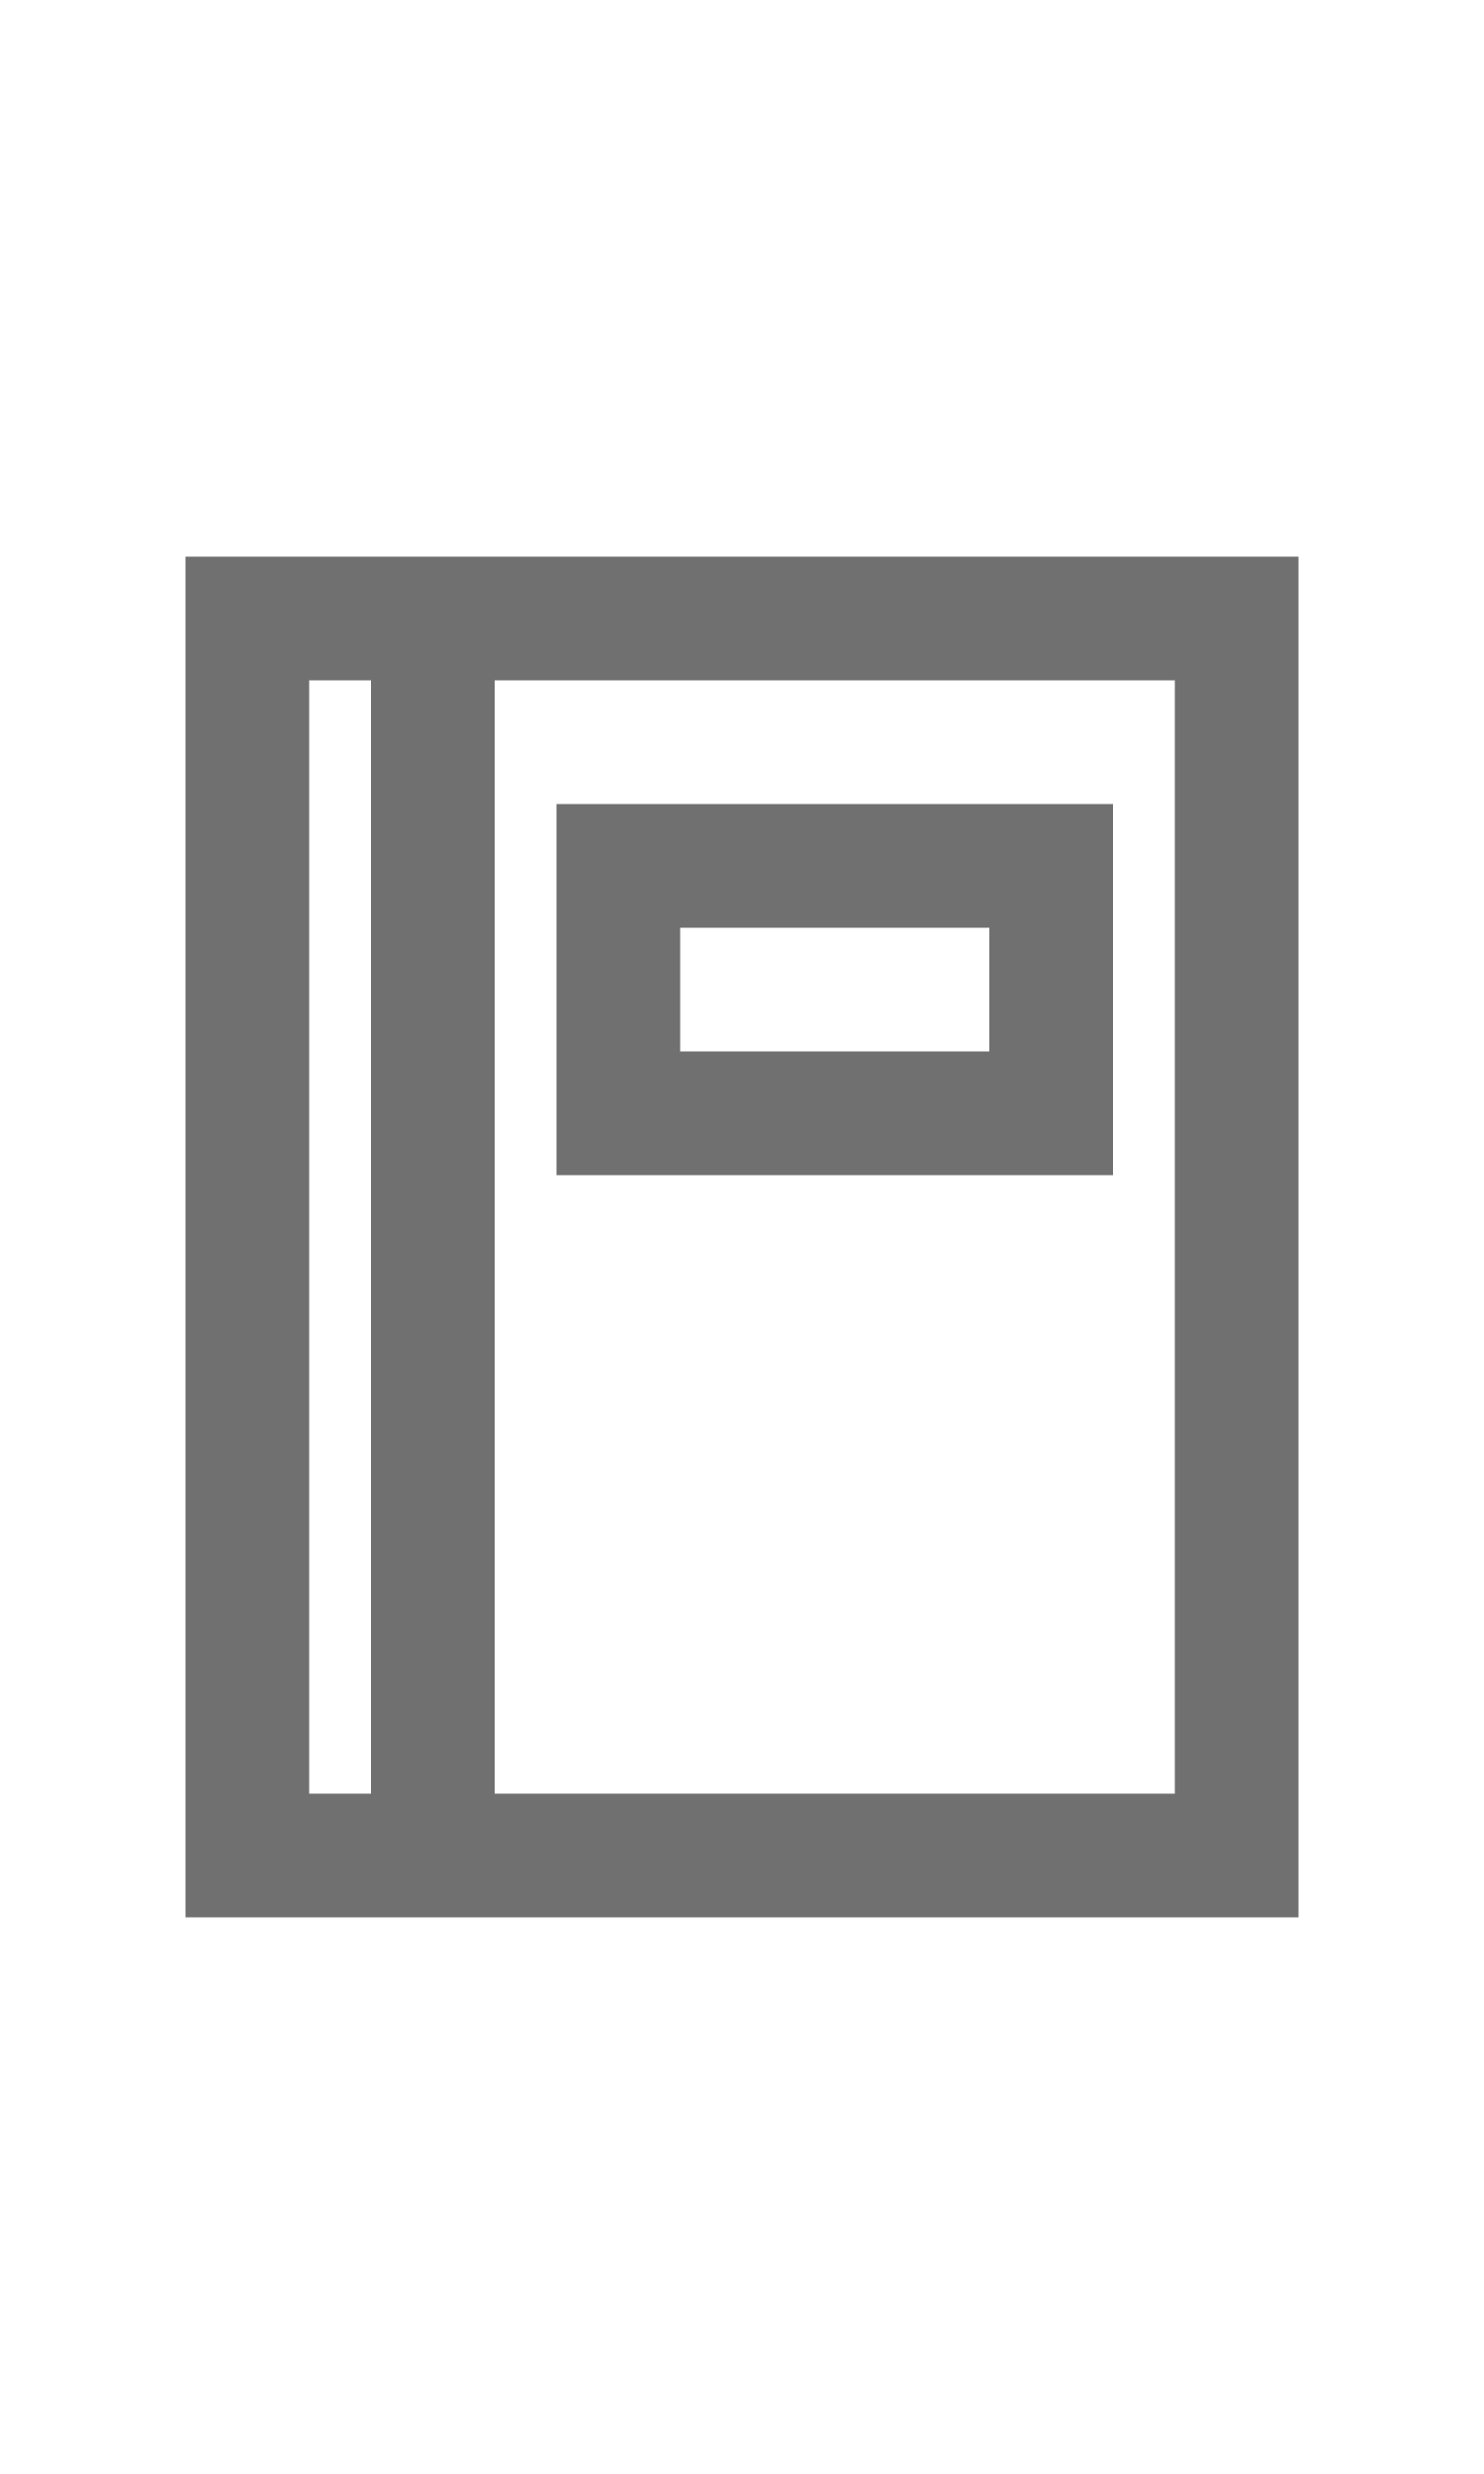
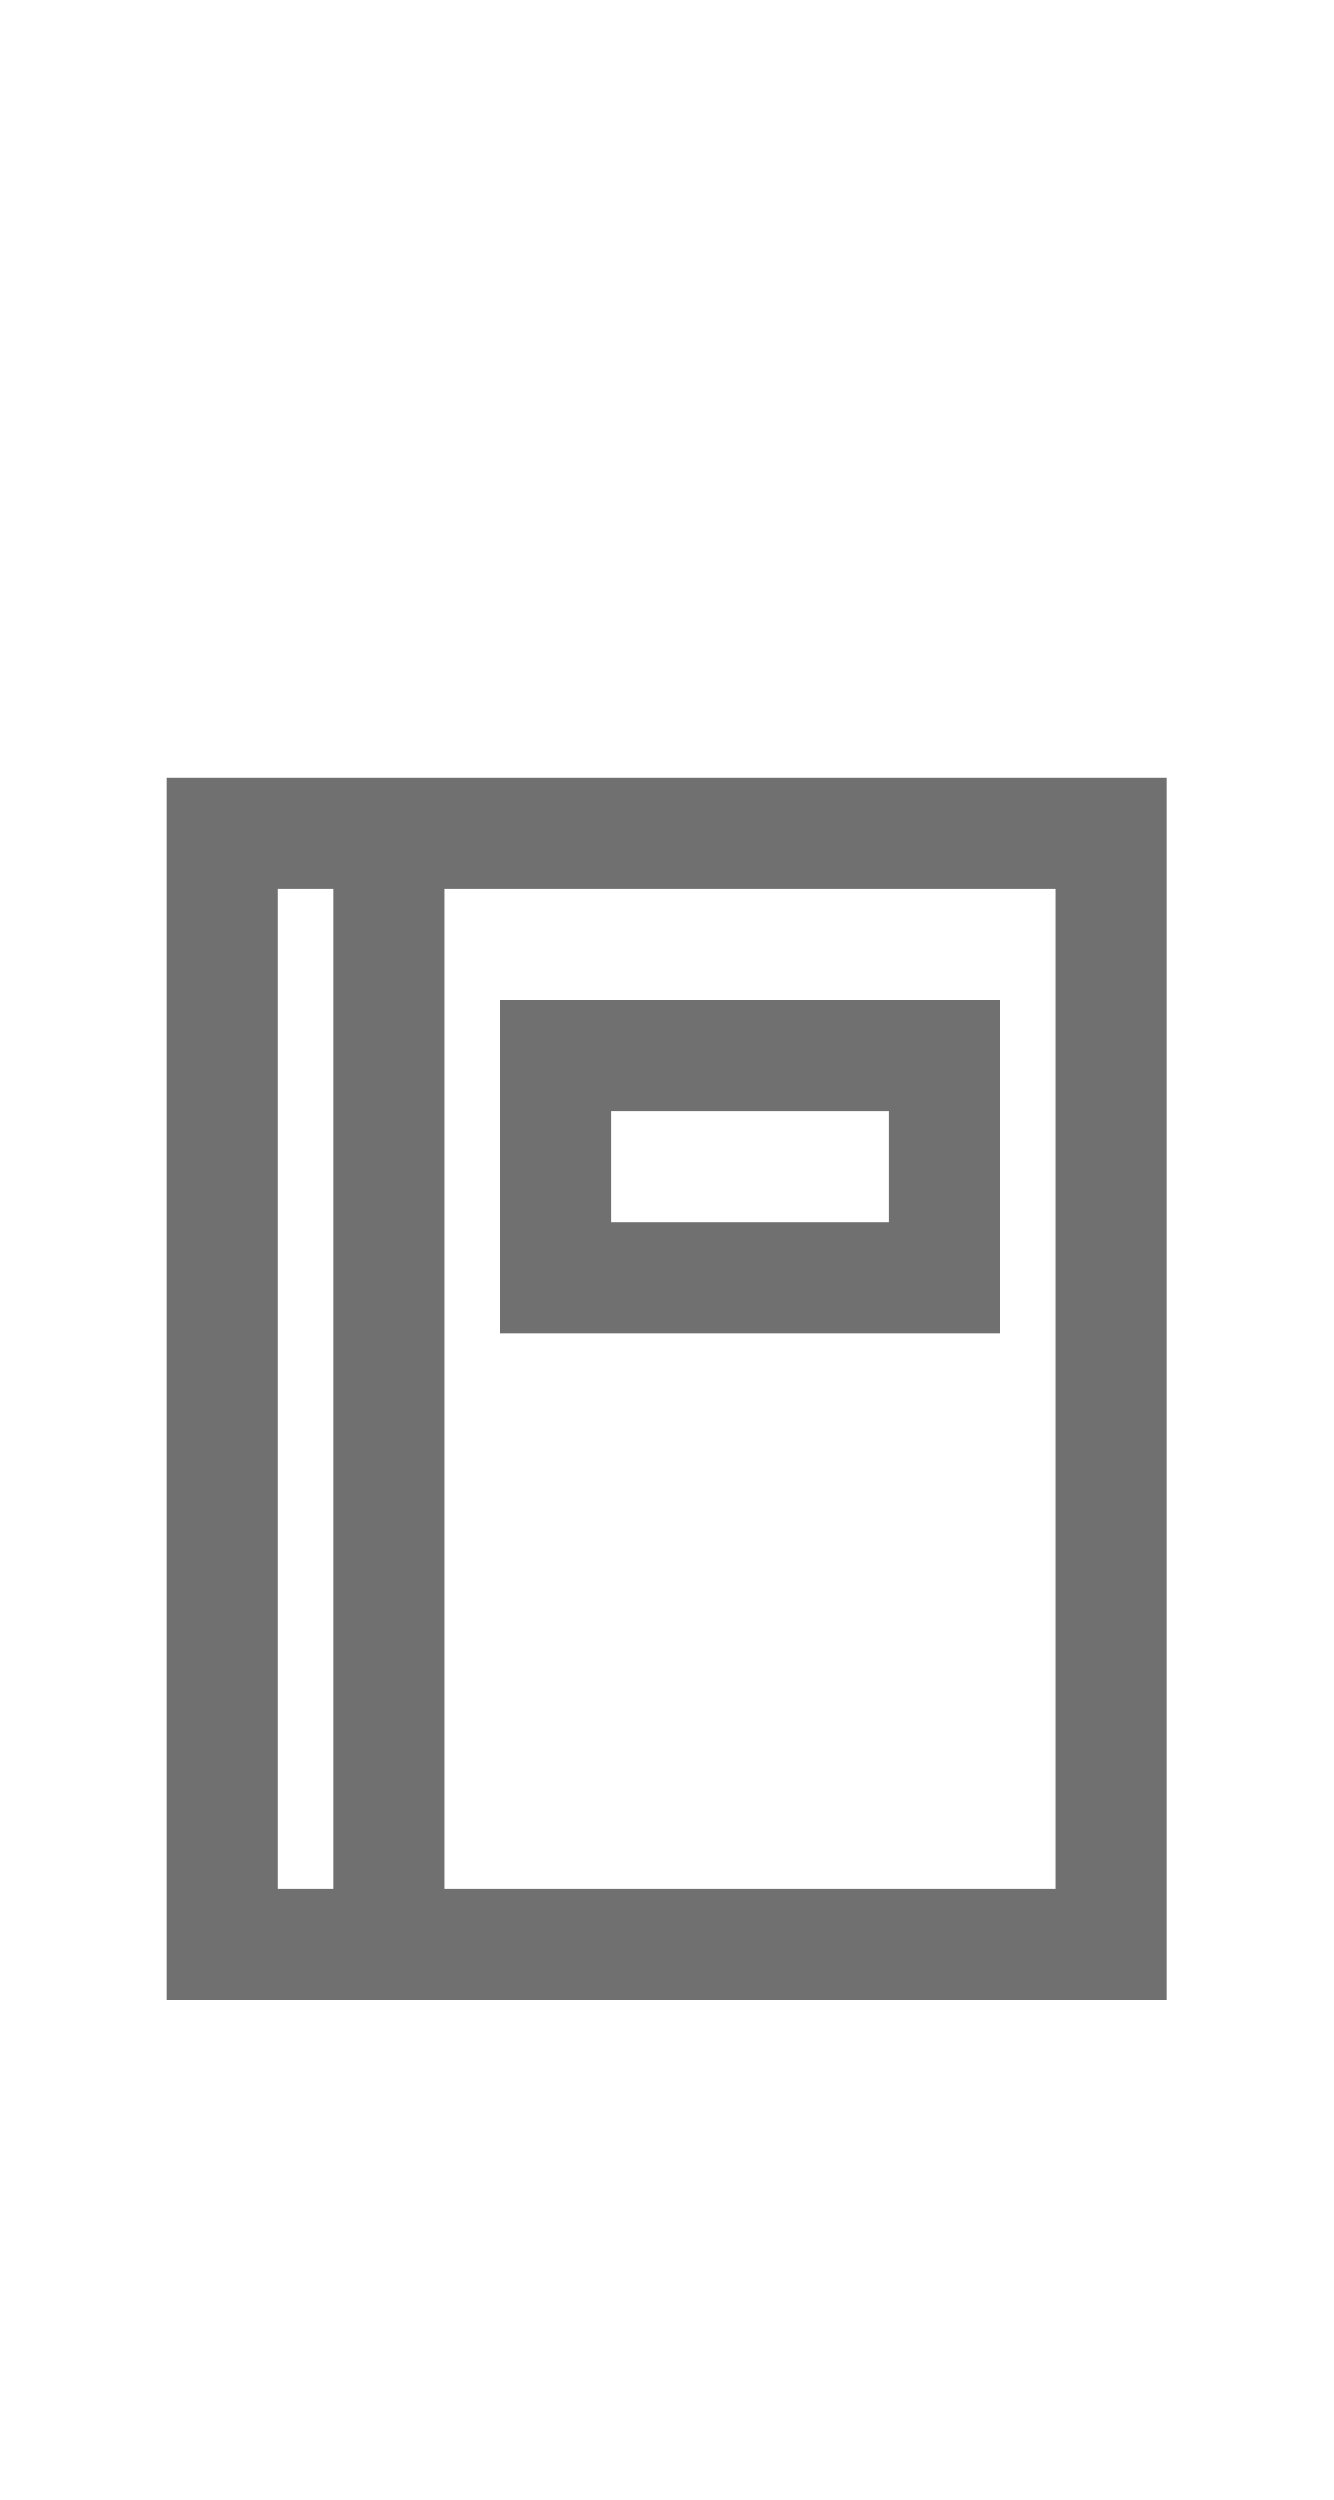
- <svg xmlns="http://www.w3.org/2000/svg" width="24px" height="40px" viewBox="0 0 24 40" version="1.1">
+ <svg xmlns="http://www.w3.org/2000/svg" width="24px" height="45px" viewBox="0 0 24 45" version="1.1">
  <g id="Page-1" stroke="none" stroke-width="1" fill="none" fill-rule="evenodd">
    <g id="ic-nav-address">
-       <rect id="Rectangle-Copy-41" x="0" y="0" width="24" height="40" />
-       <g transform="translate(3, 9)" fill="#707070" fill-rule="nonzero">
+       <rect id="Rectangle-Copy-41" x="0" y="0" width="24" height="45" />
+       <g transform="translate(3, 14)" fill="#707070" fill-rule="nonzero">
        <path d="M4,0 L0,0 L0,22 L18,22 L18,0 L4,0 Z M2,20 L2,2 L3,2 L3,20 L2,20 Z M16,20 L5,20 L5,2 L16,2 L16,20 Z" id="Path_18863" />
        <path d="M15,4 L6,4 L6,10 L15,10 L15,4 Z M13,8 L8,8 L8,6 L13,6 L13,8 Z" id="Path_18864" />
      </g>
    </g>
  </g>
</svg>
